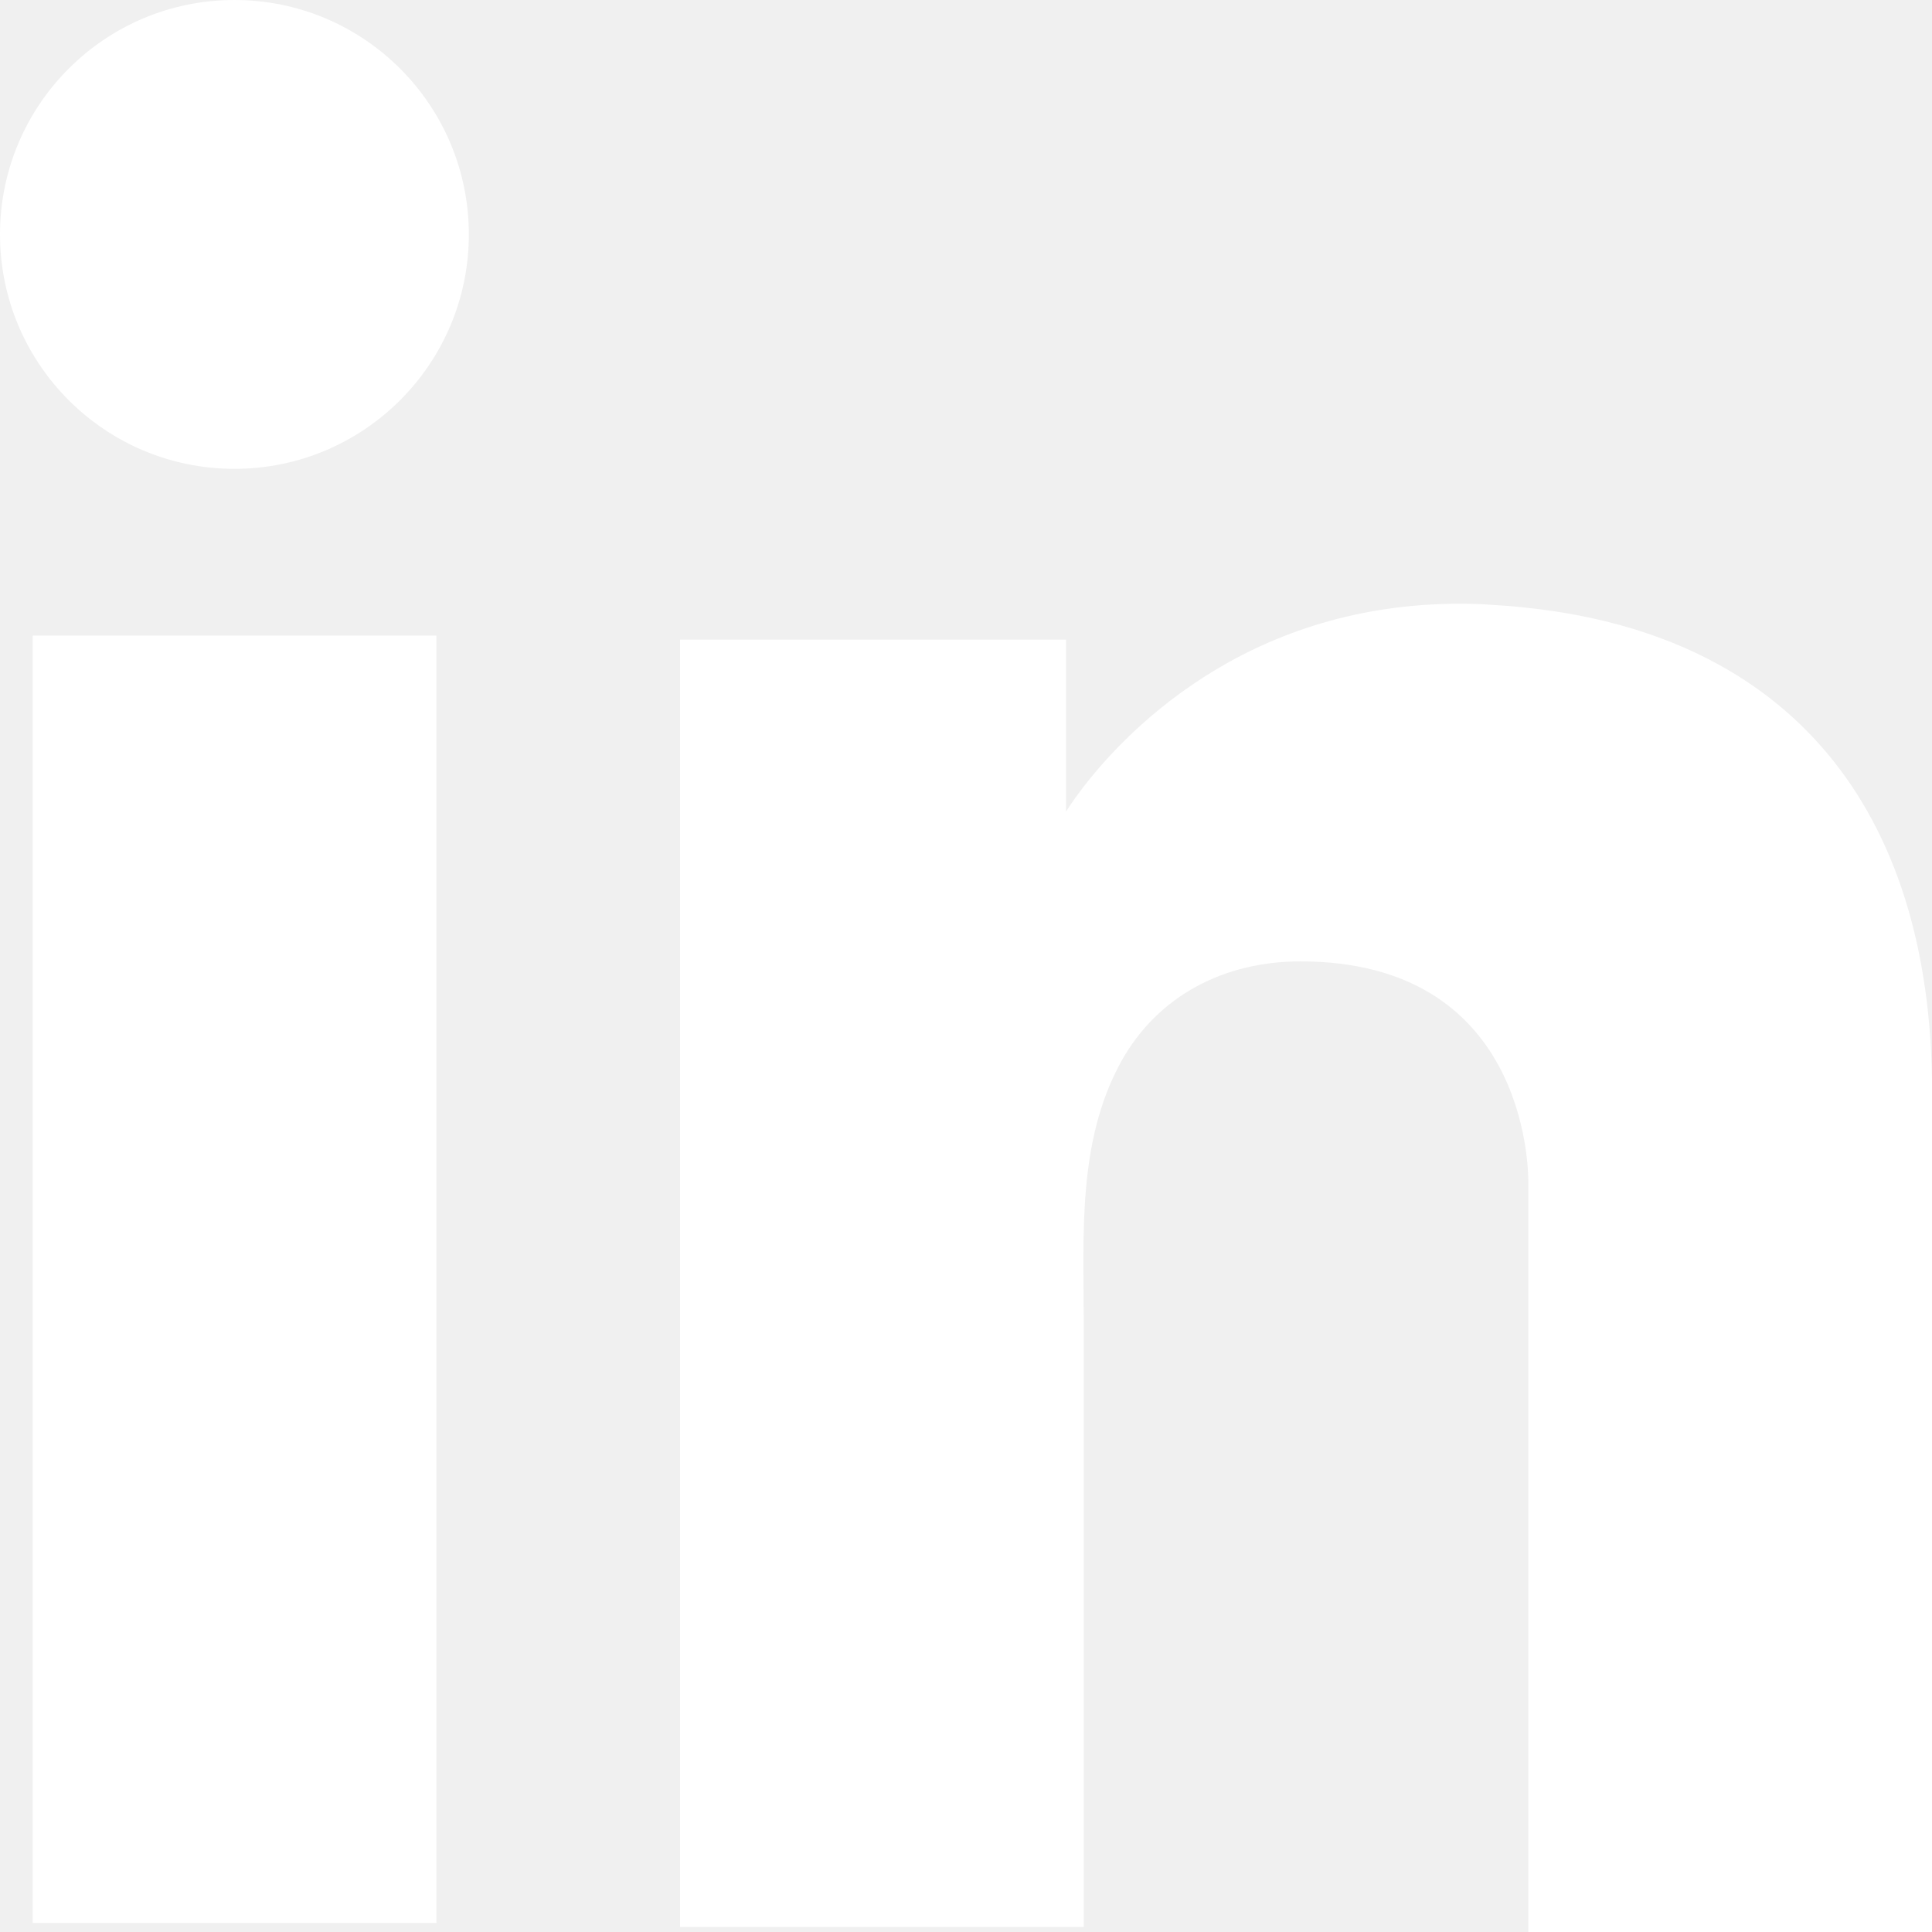
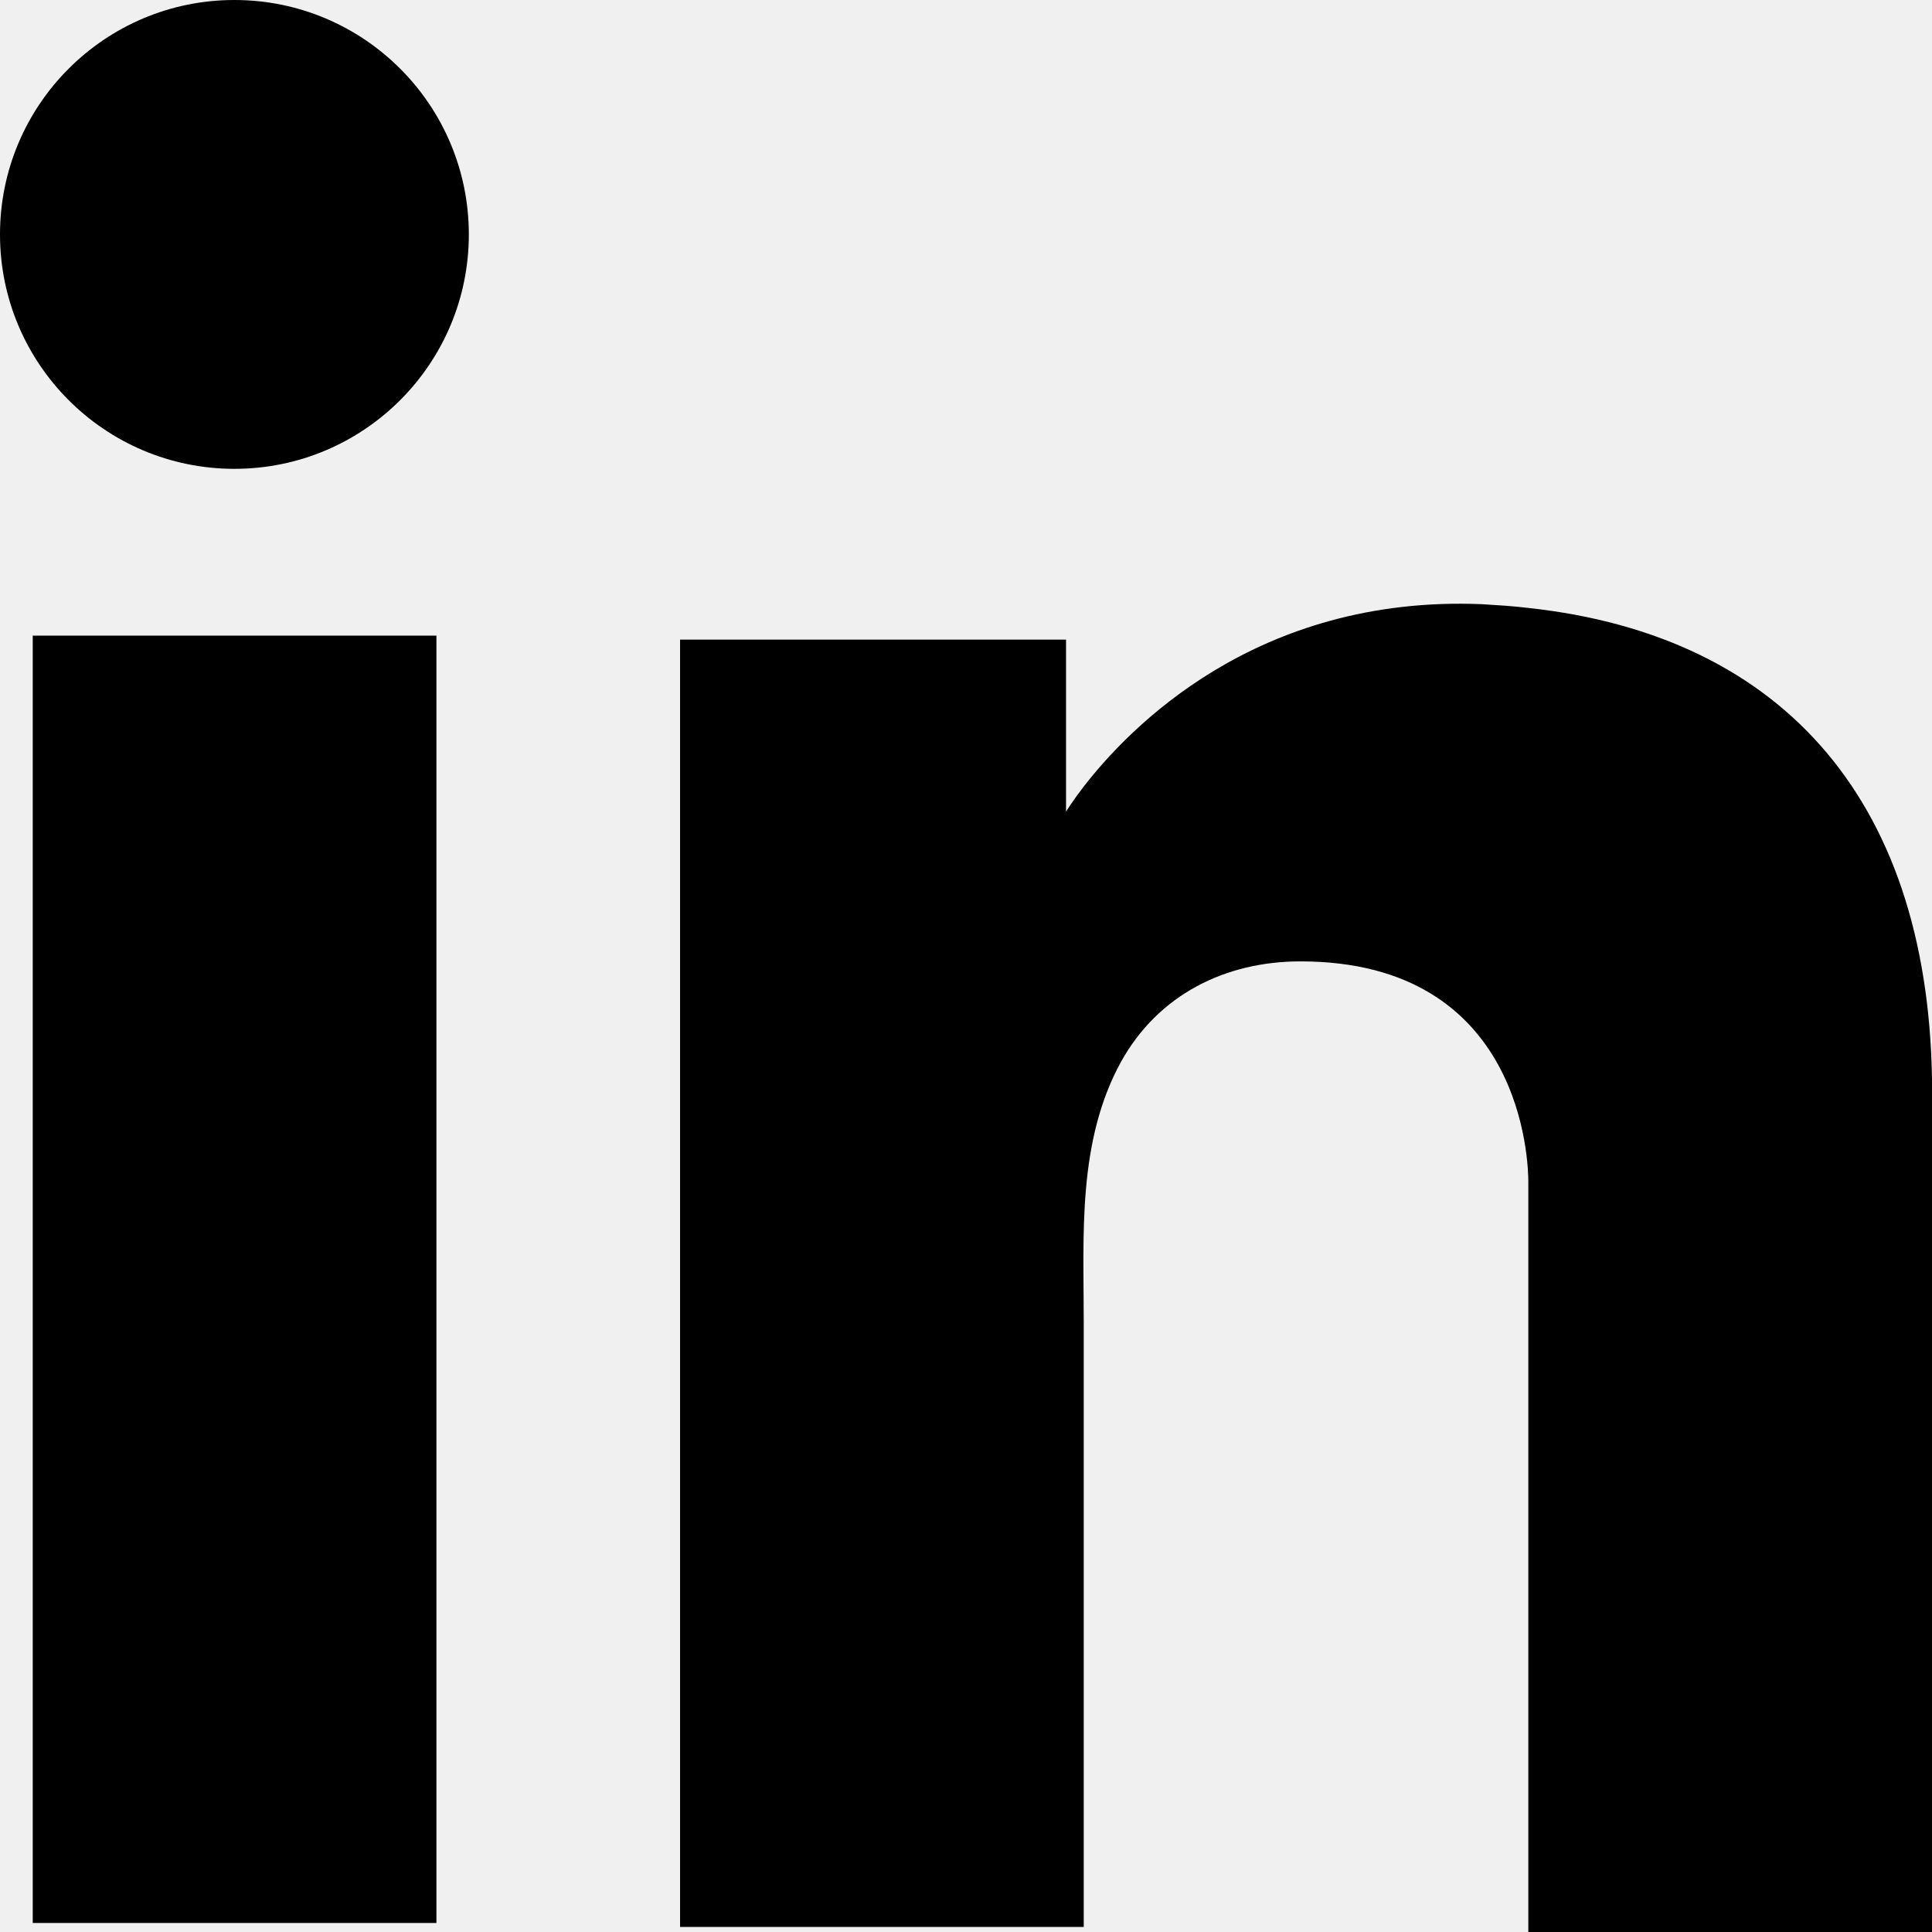
<svg xmlns="http://www.w3.org/2000/svg" width="18" height="18" viewBox="0 0 18 18" fill="none">
-   <path d="M4.066 5.922H0.305V17.916H4.066V5.922Z" fill="white" />
-   <path d="M14.239 5.664C14.101 5.647 13.954 5.638 13.806 5.629C11.7 5.543 10.513 6.791 10.097 7.328C9.984 7.475 9.932 7.562 9.932 7.562V5.959H6.336V17.953H9.932H10.097C10.097 16.731 10.097 15.518 10.097 14.296C10.097 13.637 10.097 12.978 10.097 12.32C10.097 11.505 10.036 10.638 10.444 9.893C10.79 9.269 11.414 8.957 12.116 8.957C14.196 8.957 14.239 10.838 14.239 11.011C14.239 11.02 14.239 11.028 14.239 11.028V18.005H18.001V10.179C18.001 7.501 16.64 5.924 14.239 5.664Z" fill="white" />
-   <path d="M2.184 4.368C3.39 4.368 4.368 3.39 4.368 2.184C4.368 0.978 3.39 0 2.184 0C0.978 0 0 0.978 0 2.184C0 3.39 0.978 4.368 2.184 4.368Z" fill="white" />
+   <path d="M4.066 5.922H0.305V17.916H4.066V5.922Z" fill="currentColor" />
+   <path d="M14.239 5.664C14.101 5.647 13.954 5.638 13.806 5.629C11.7 5.543 10.513 6.791 10.097 7.328C9.984 7.475 9.932 7.562 9.932 7.562V5.959H6.336V17.953H9.932H10.097C10.097 16.731 10.097 15.518 10.097 14.296C10.097 13.637 10.097 12.978 10.097 12.32C10.097 11.505 10.036 10.638 10.444 9.893C10.79 9.269 11.414 8.957 12.116 8.957C14.196 8.957 14.239 10.838 14.239 11.011C14.239 11.02 14.239 11.028 14.239 11.028V18.005H18.001V10.179C18.001 7.501 16.64 5.924 14.239 5.664Z" fill="currentColor" />
+   <path d="M2.184 4.368C3.39 4.368 4.368 3.39 4.368 2.184C4.368 0.978 3.39 0 2.184 0C0.978 0 0 0.978 0 2.184C0 3.39 0.978 4.368 2.184 4.368Z" fill="currentColor" />
</svg>
